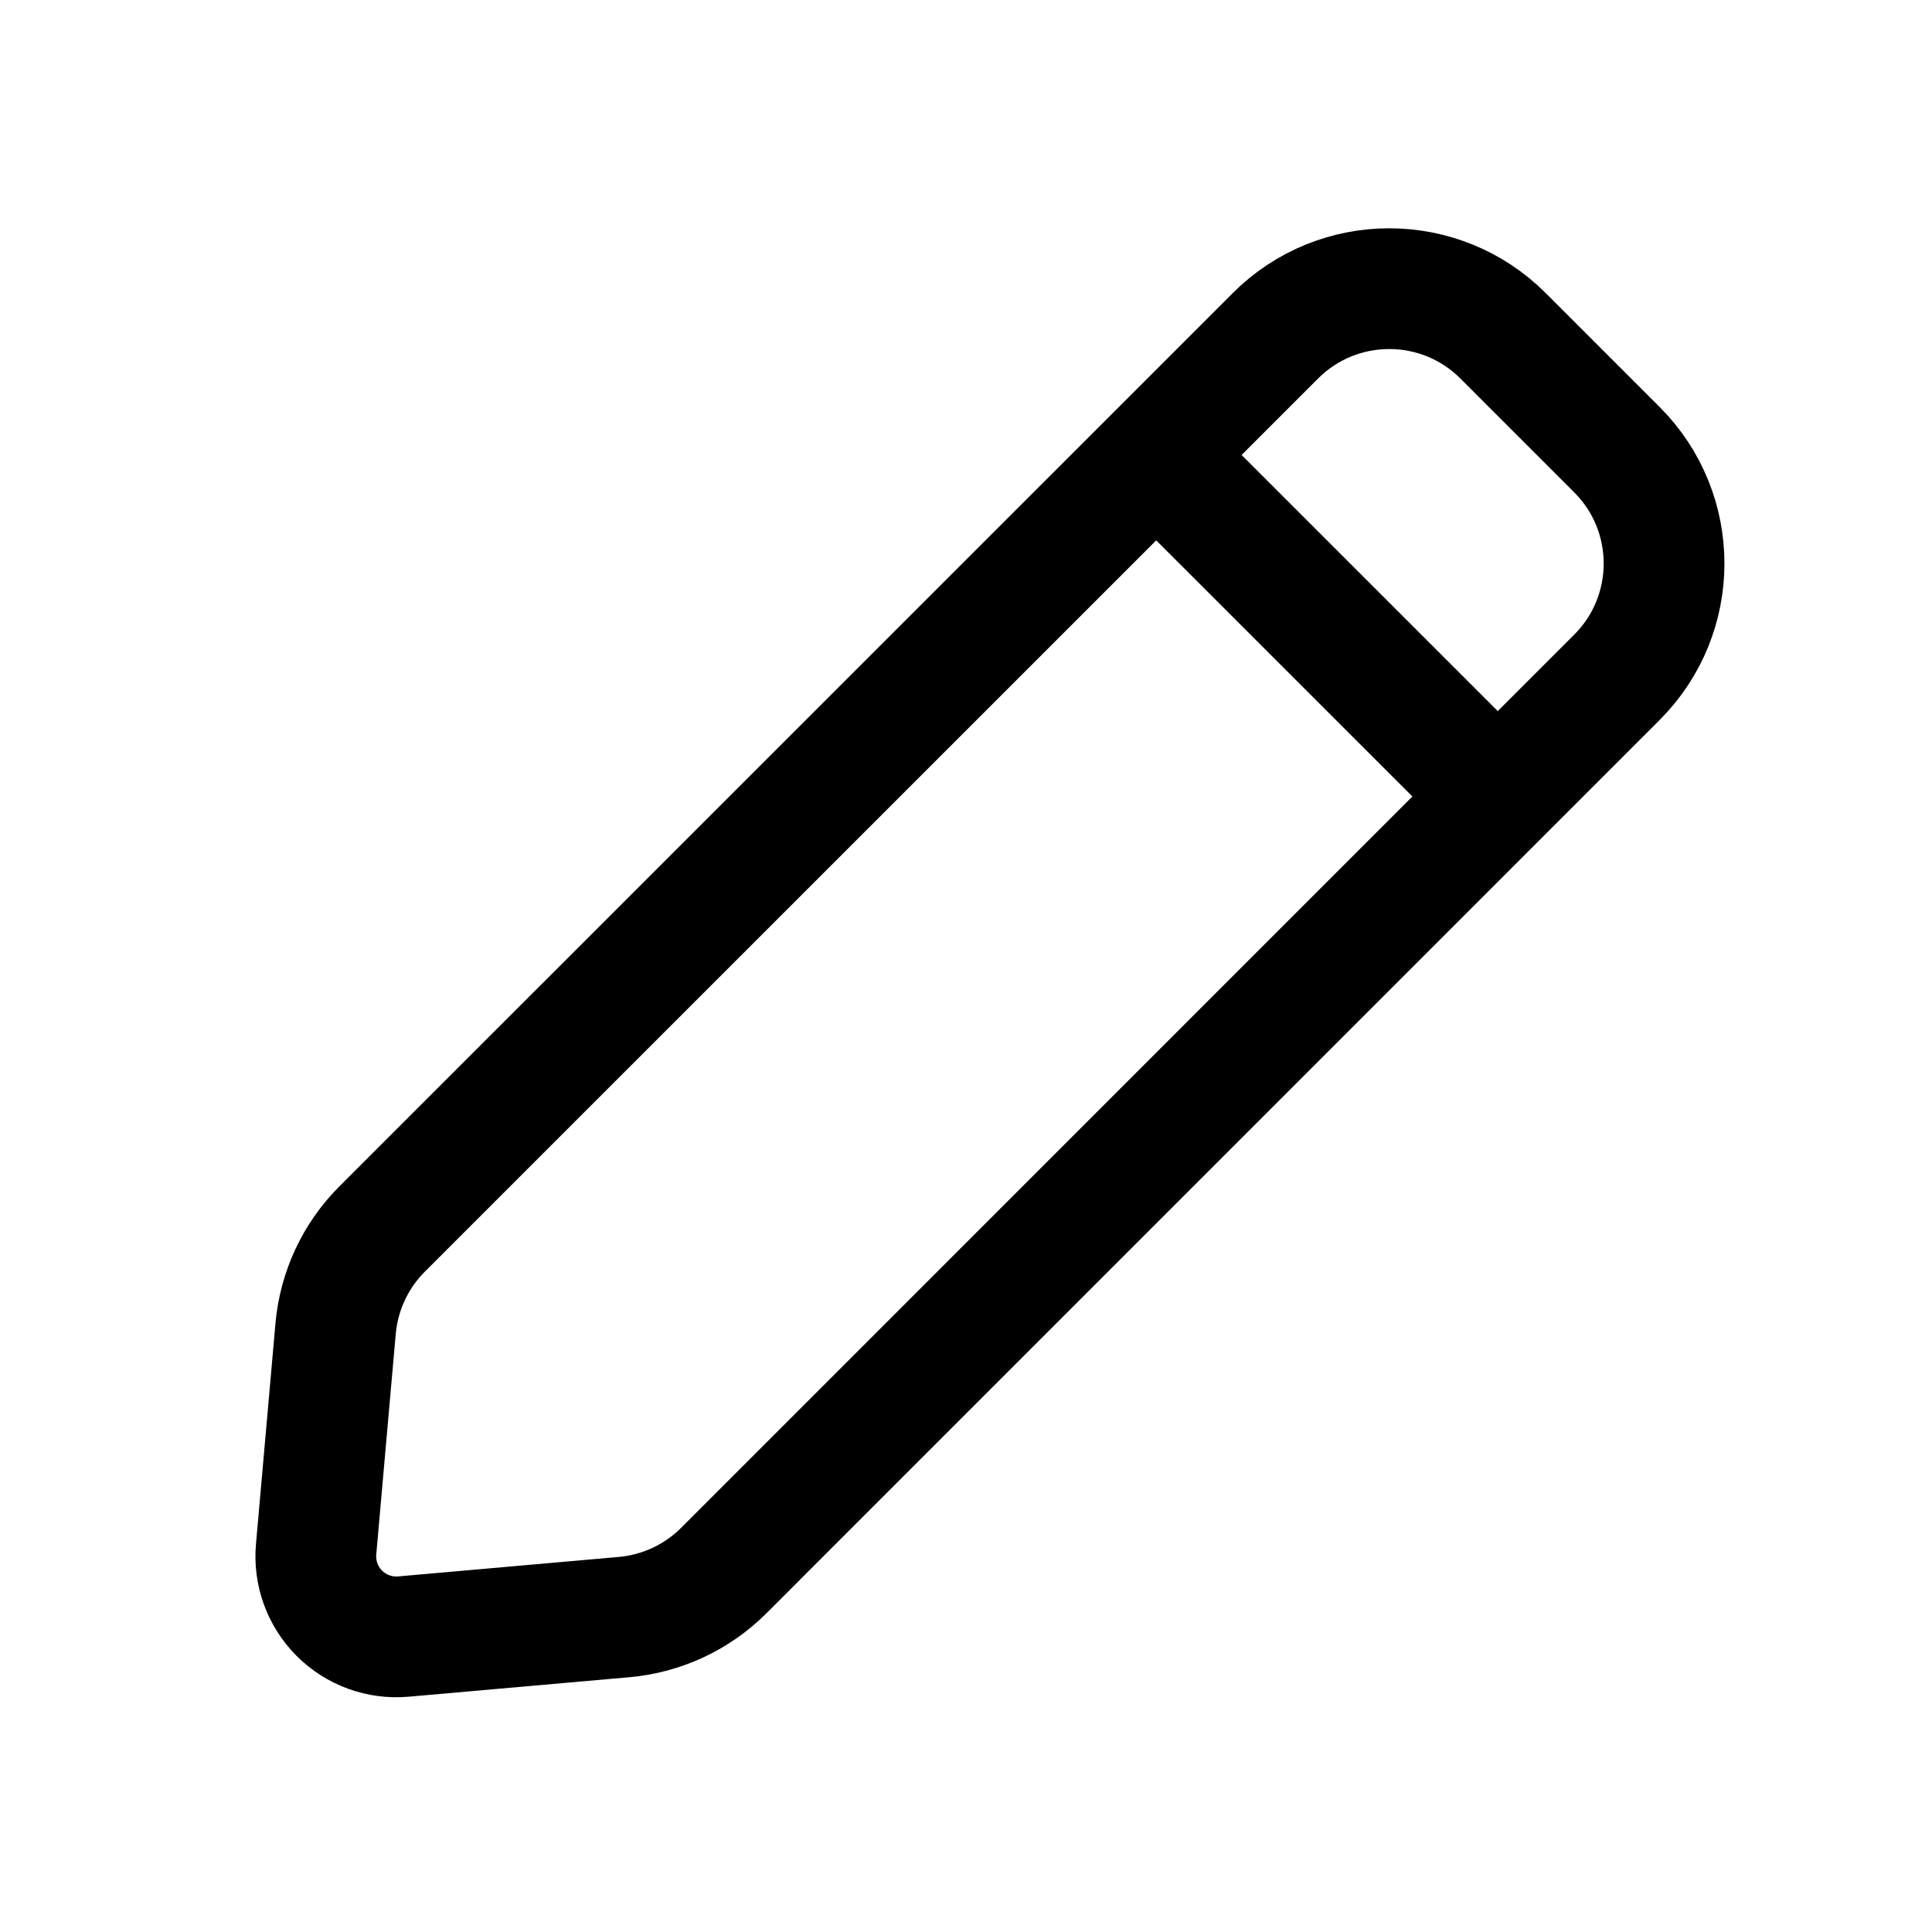
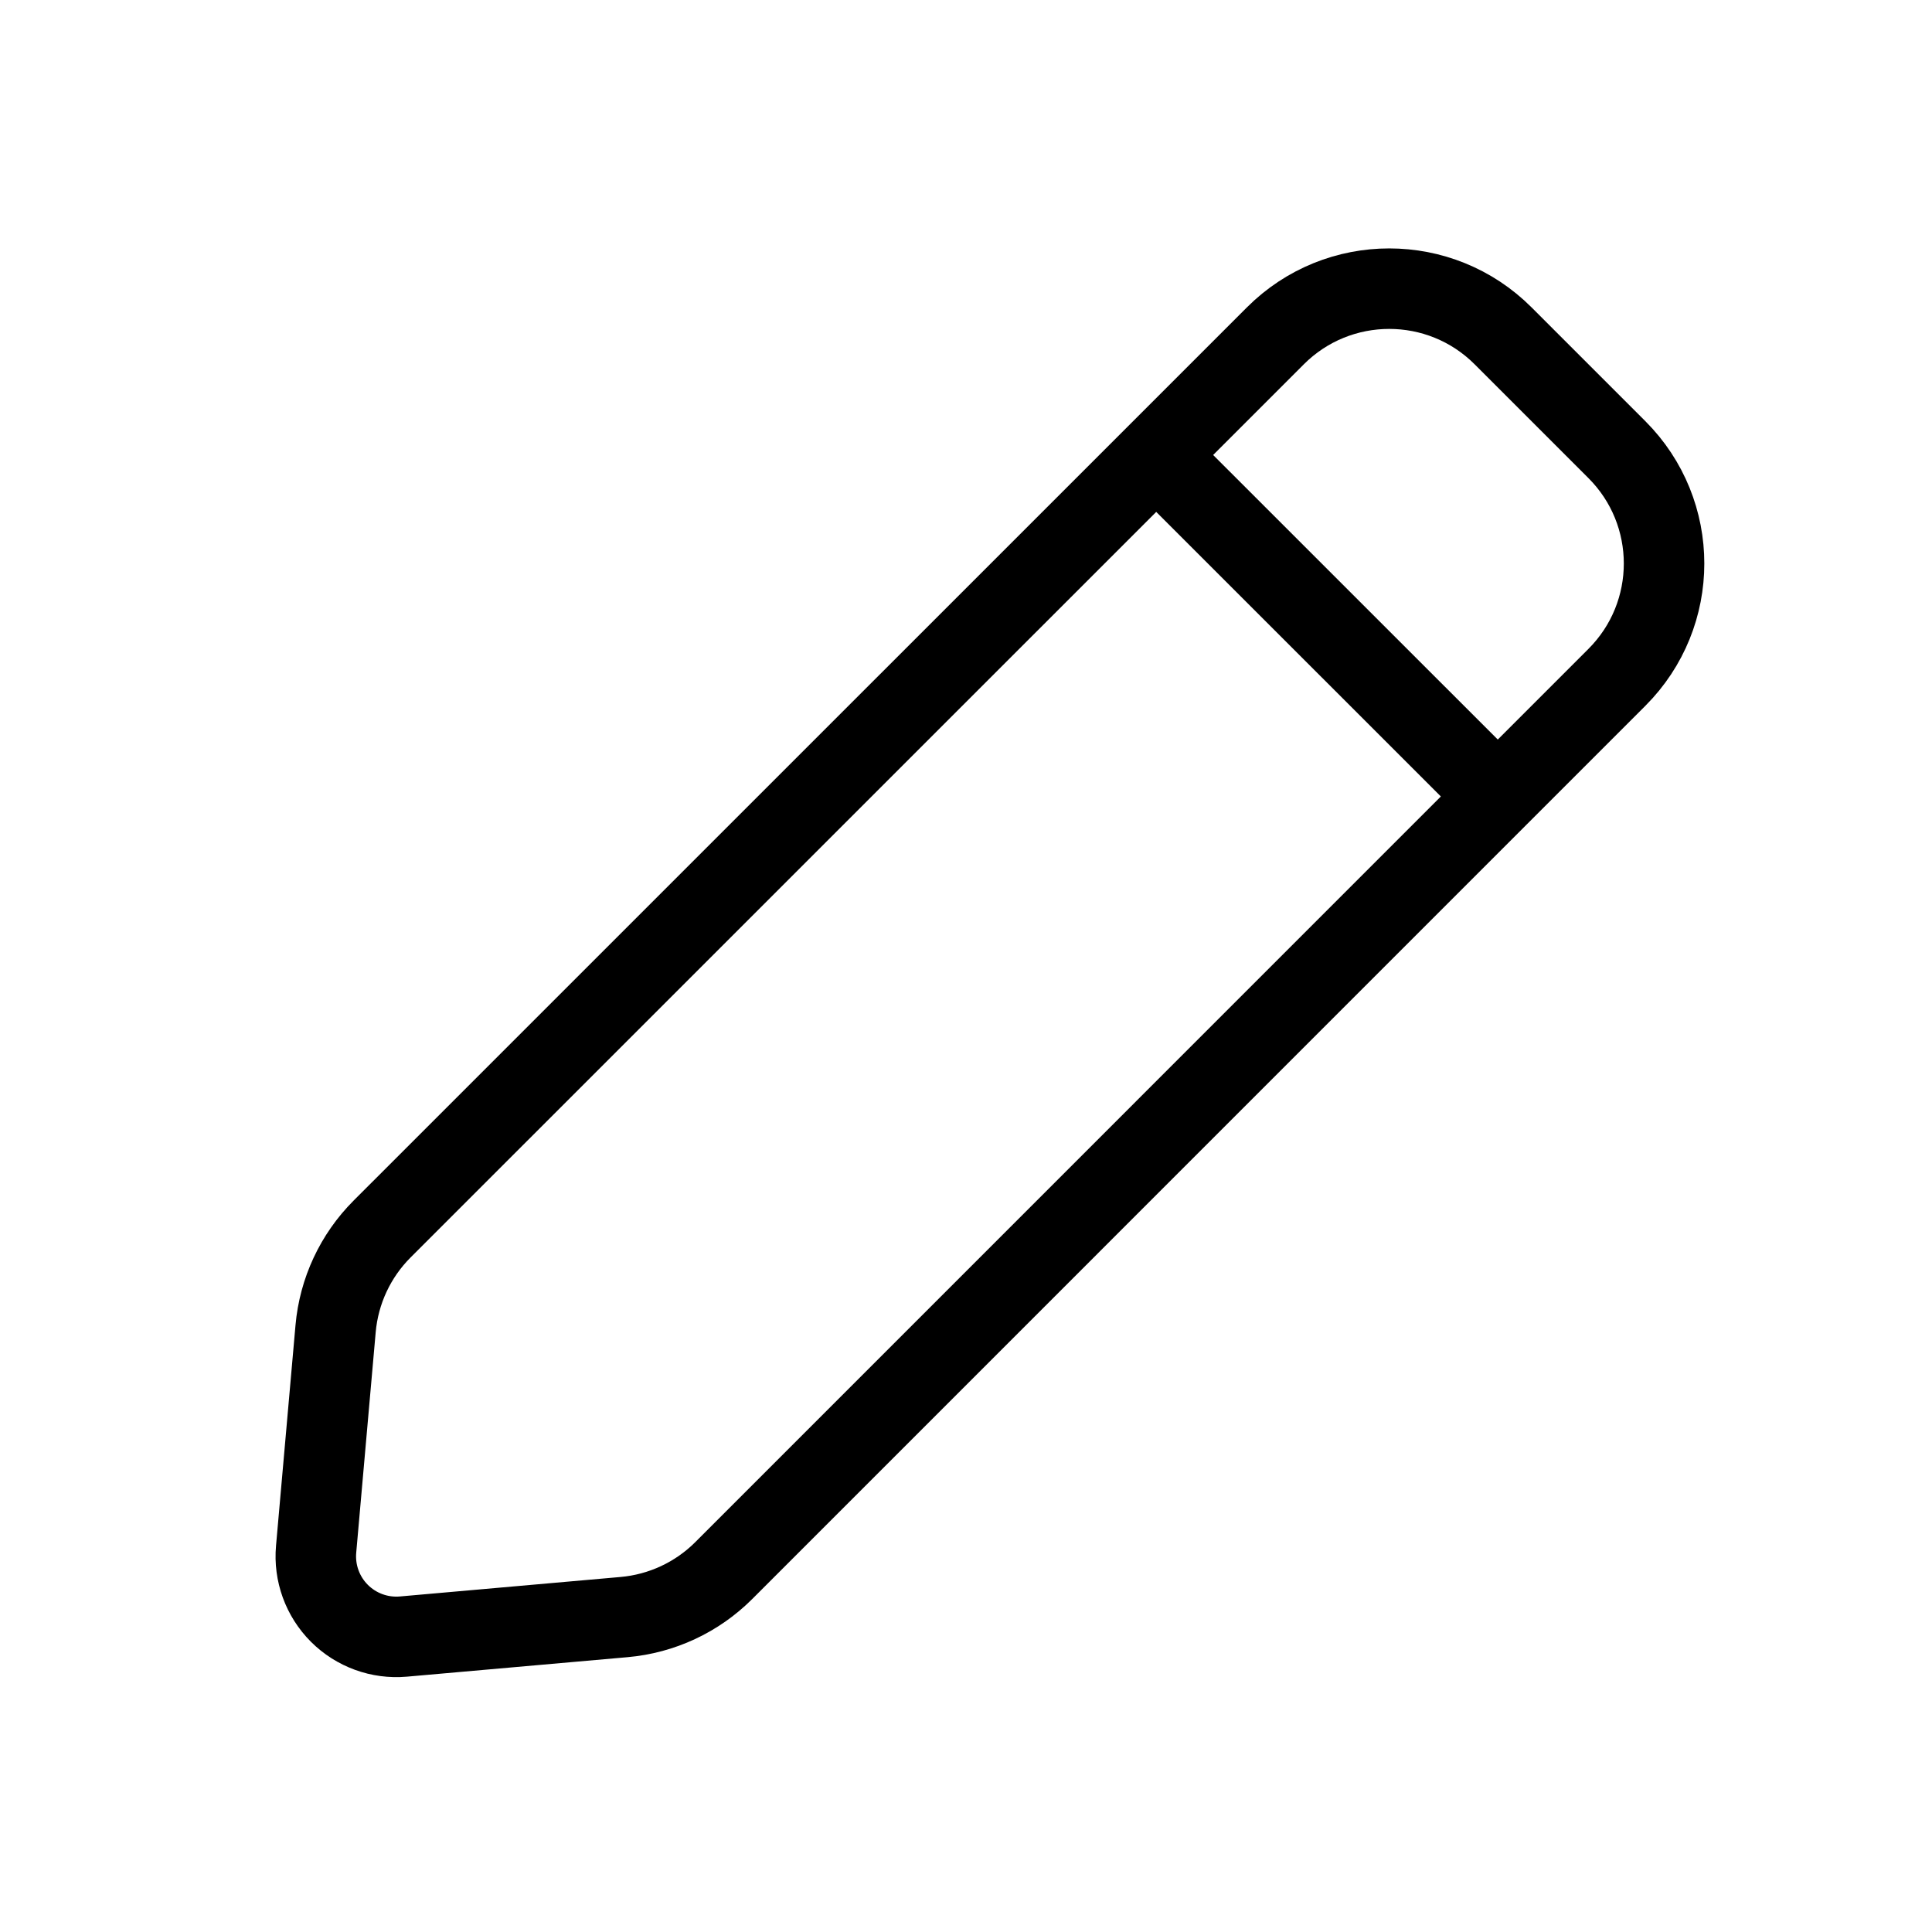
- <svg xmlns="http://www.w3.org/2000/svg" width="24px" height="24px" viewBox="0 0 24 24" stroke-width="1.5" fill="none" color="#000000">
-   <path d="M14.363 5.652l1.48-1.48a2 2 0 012.829 0l1.414 1.414a2 2 0 010 2.828l-1.48 1.48m-4.243-4.242l-9.616 9.615a2 2 0 00-.578 1.238l-.242 2.74a1 1 0 001.084 1.085l2.74-.242a2 2 0 001.24-.578l9.615-9.616m-4.243-4.242l4.243 4.242" stroke="#000000" stroke-width="1.5" stroke-linecap="round" stroke-linejoin="round" />
+ <svg xmlns="http://www.w3.org/2000/svg" width="24px" height="24px" viewBox="0 0 24 24" strokeWidth="1.5" fill="none" color="#000000">
+   <path d="M14.363 5.652l1.48-1.48a2 2 0 012.829 0l1.414 1.414a2 2 0 010 2.828l-1.48 1.48m-4.243-4.242l-9.616 9.615a2 2 0 00-.578 1.238l-.242 2.74a1 1 0 001.084 1.085l2.74-.242a2 2 0 001.24-.578l9.615-9.616m-4.243-4.242l4.243 4.242" stroke="#000000" strokeWidth="1.5" strokeLinecap="round" strokeLinejoin="round" />
</svg>
